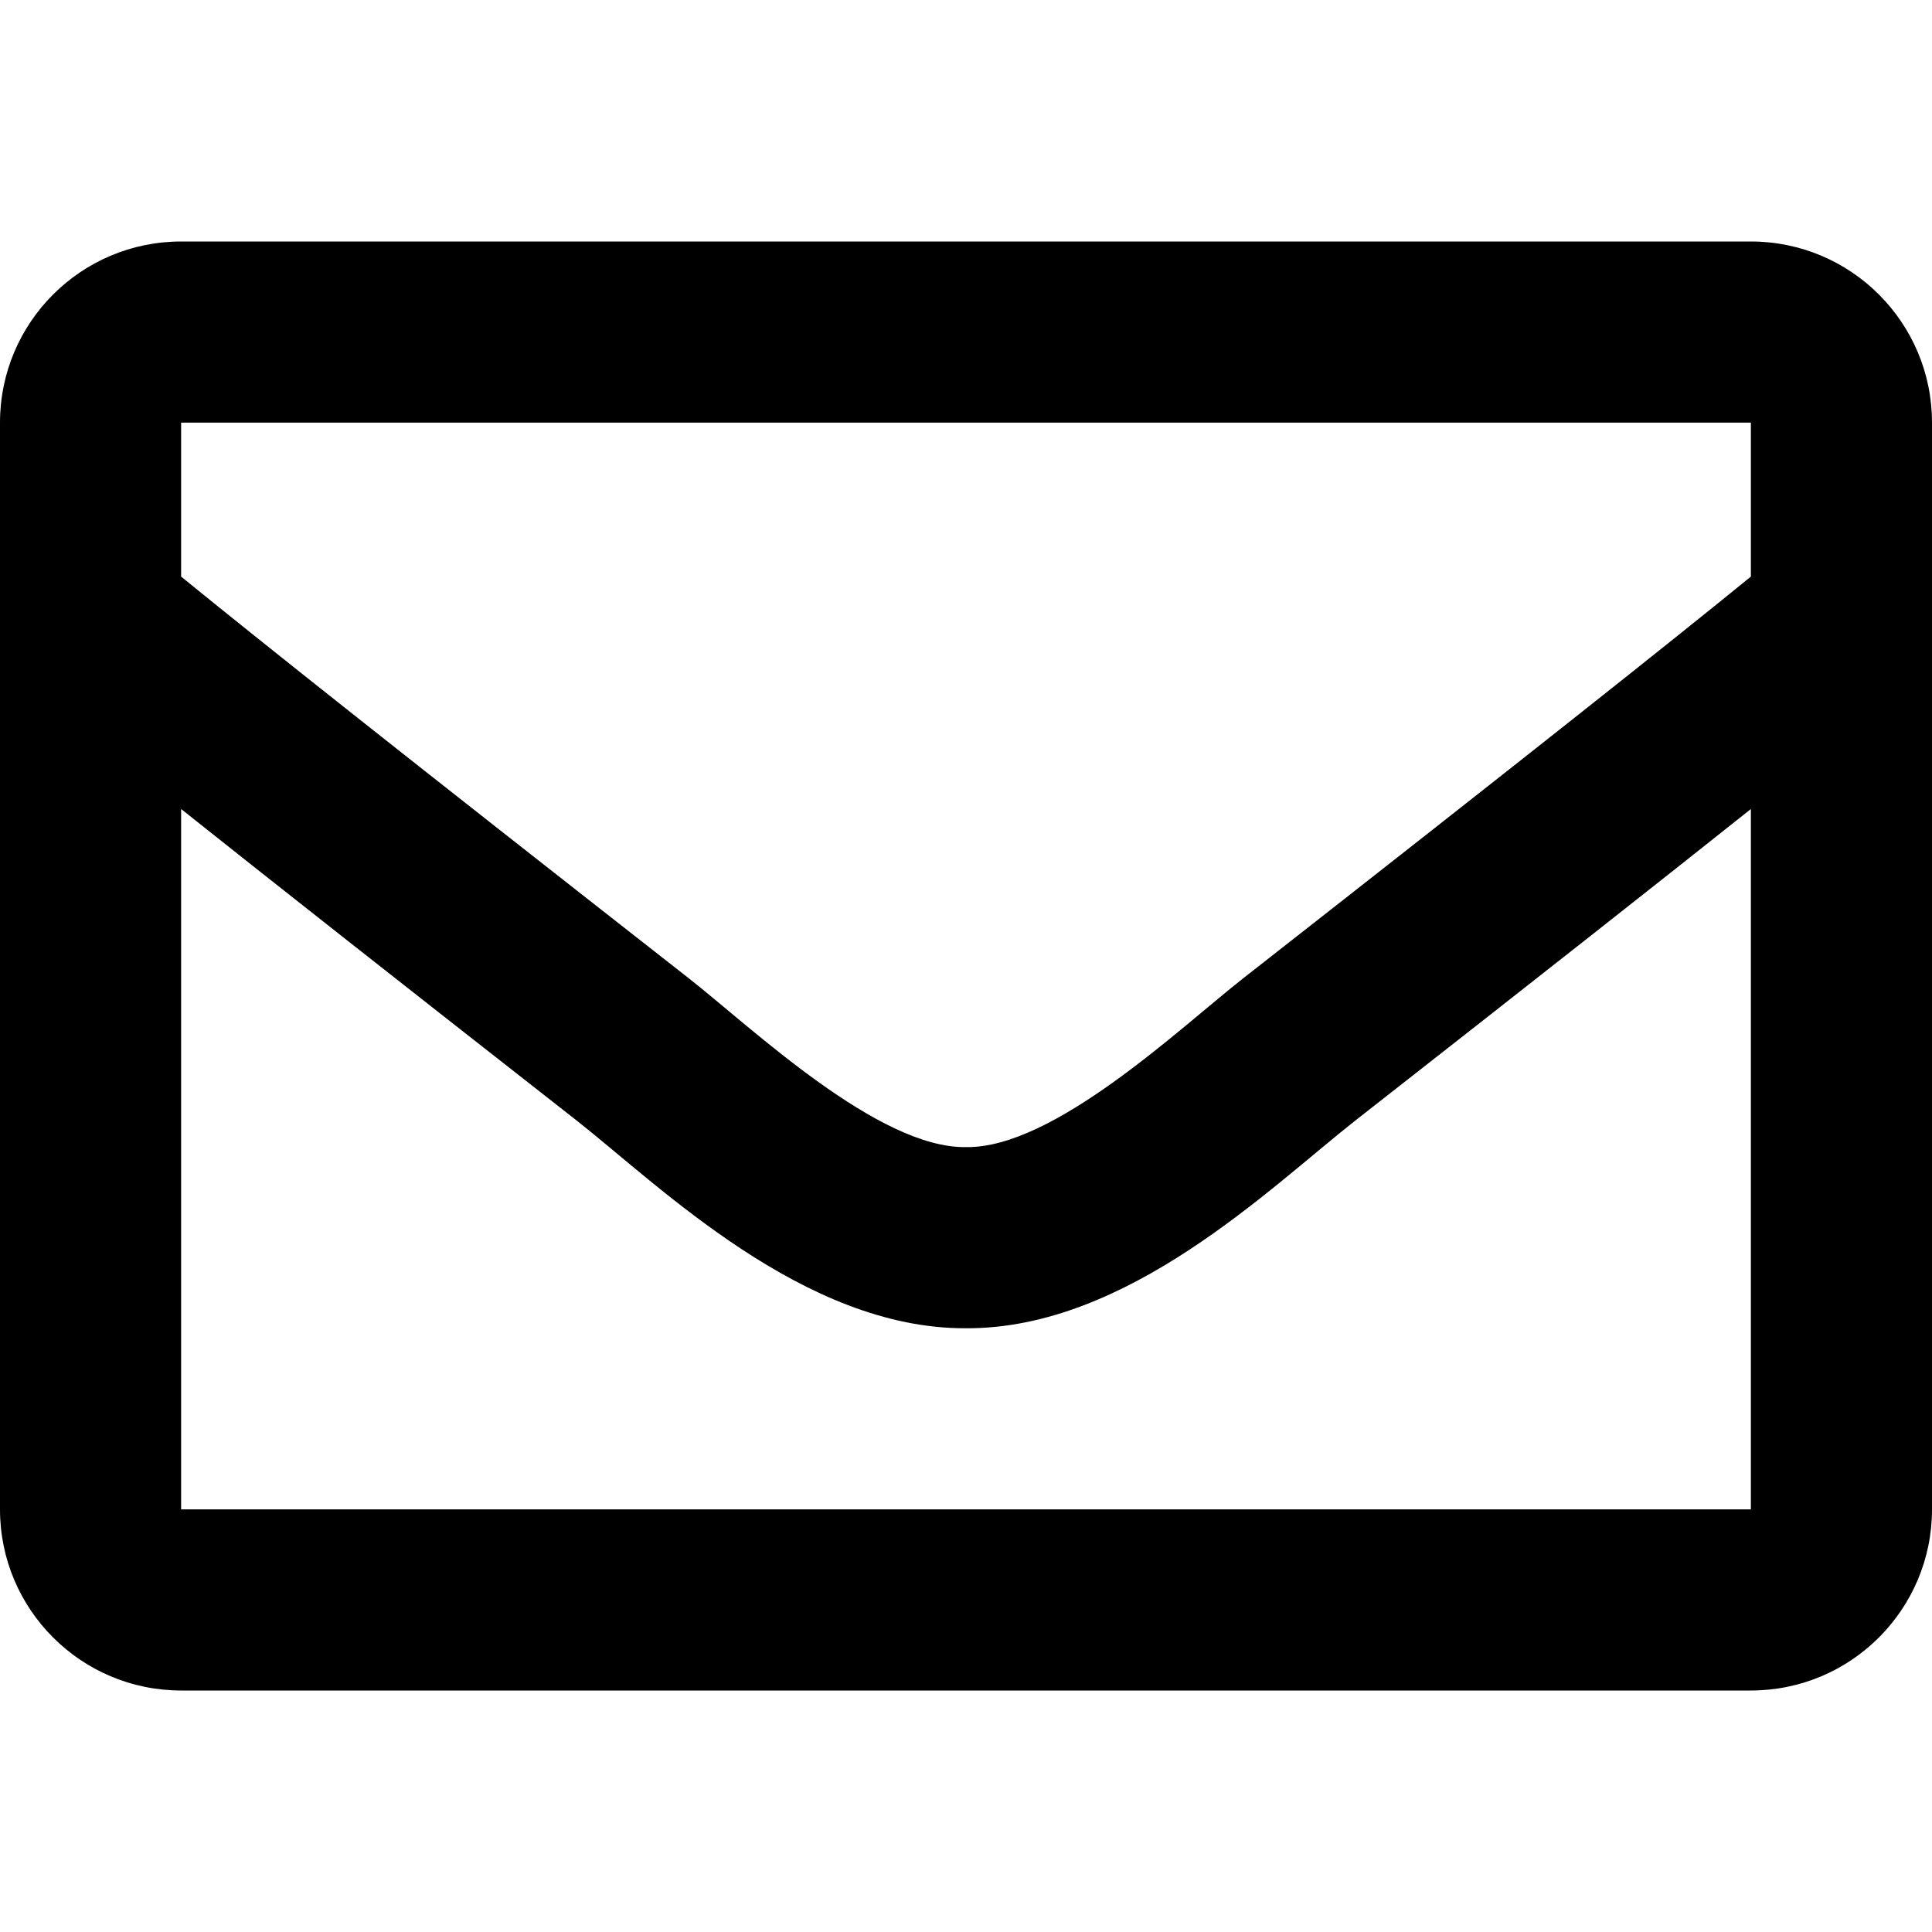
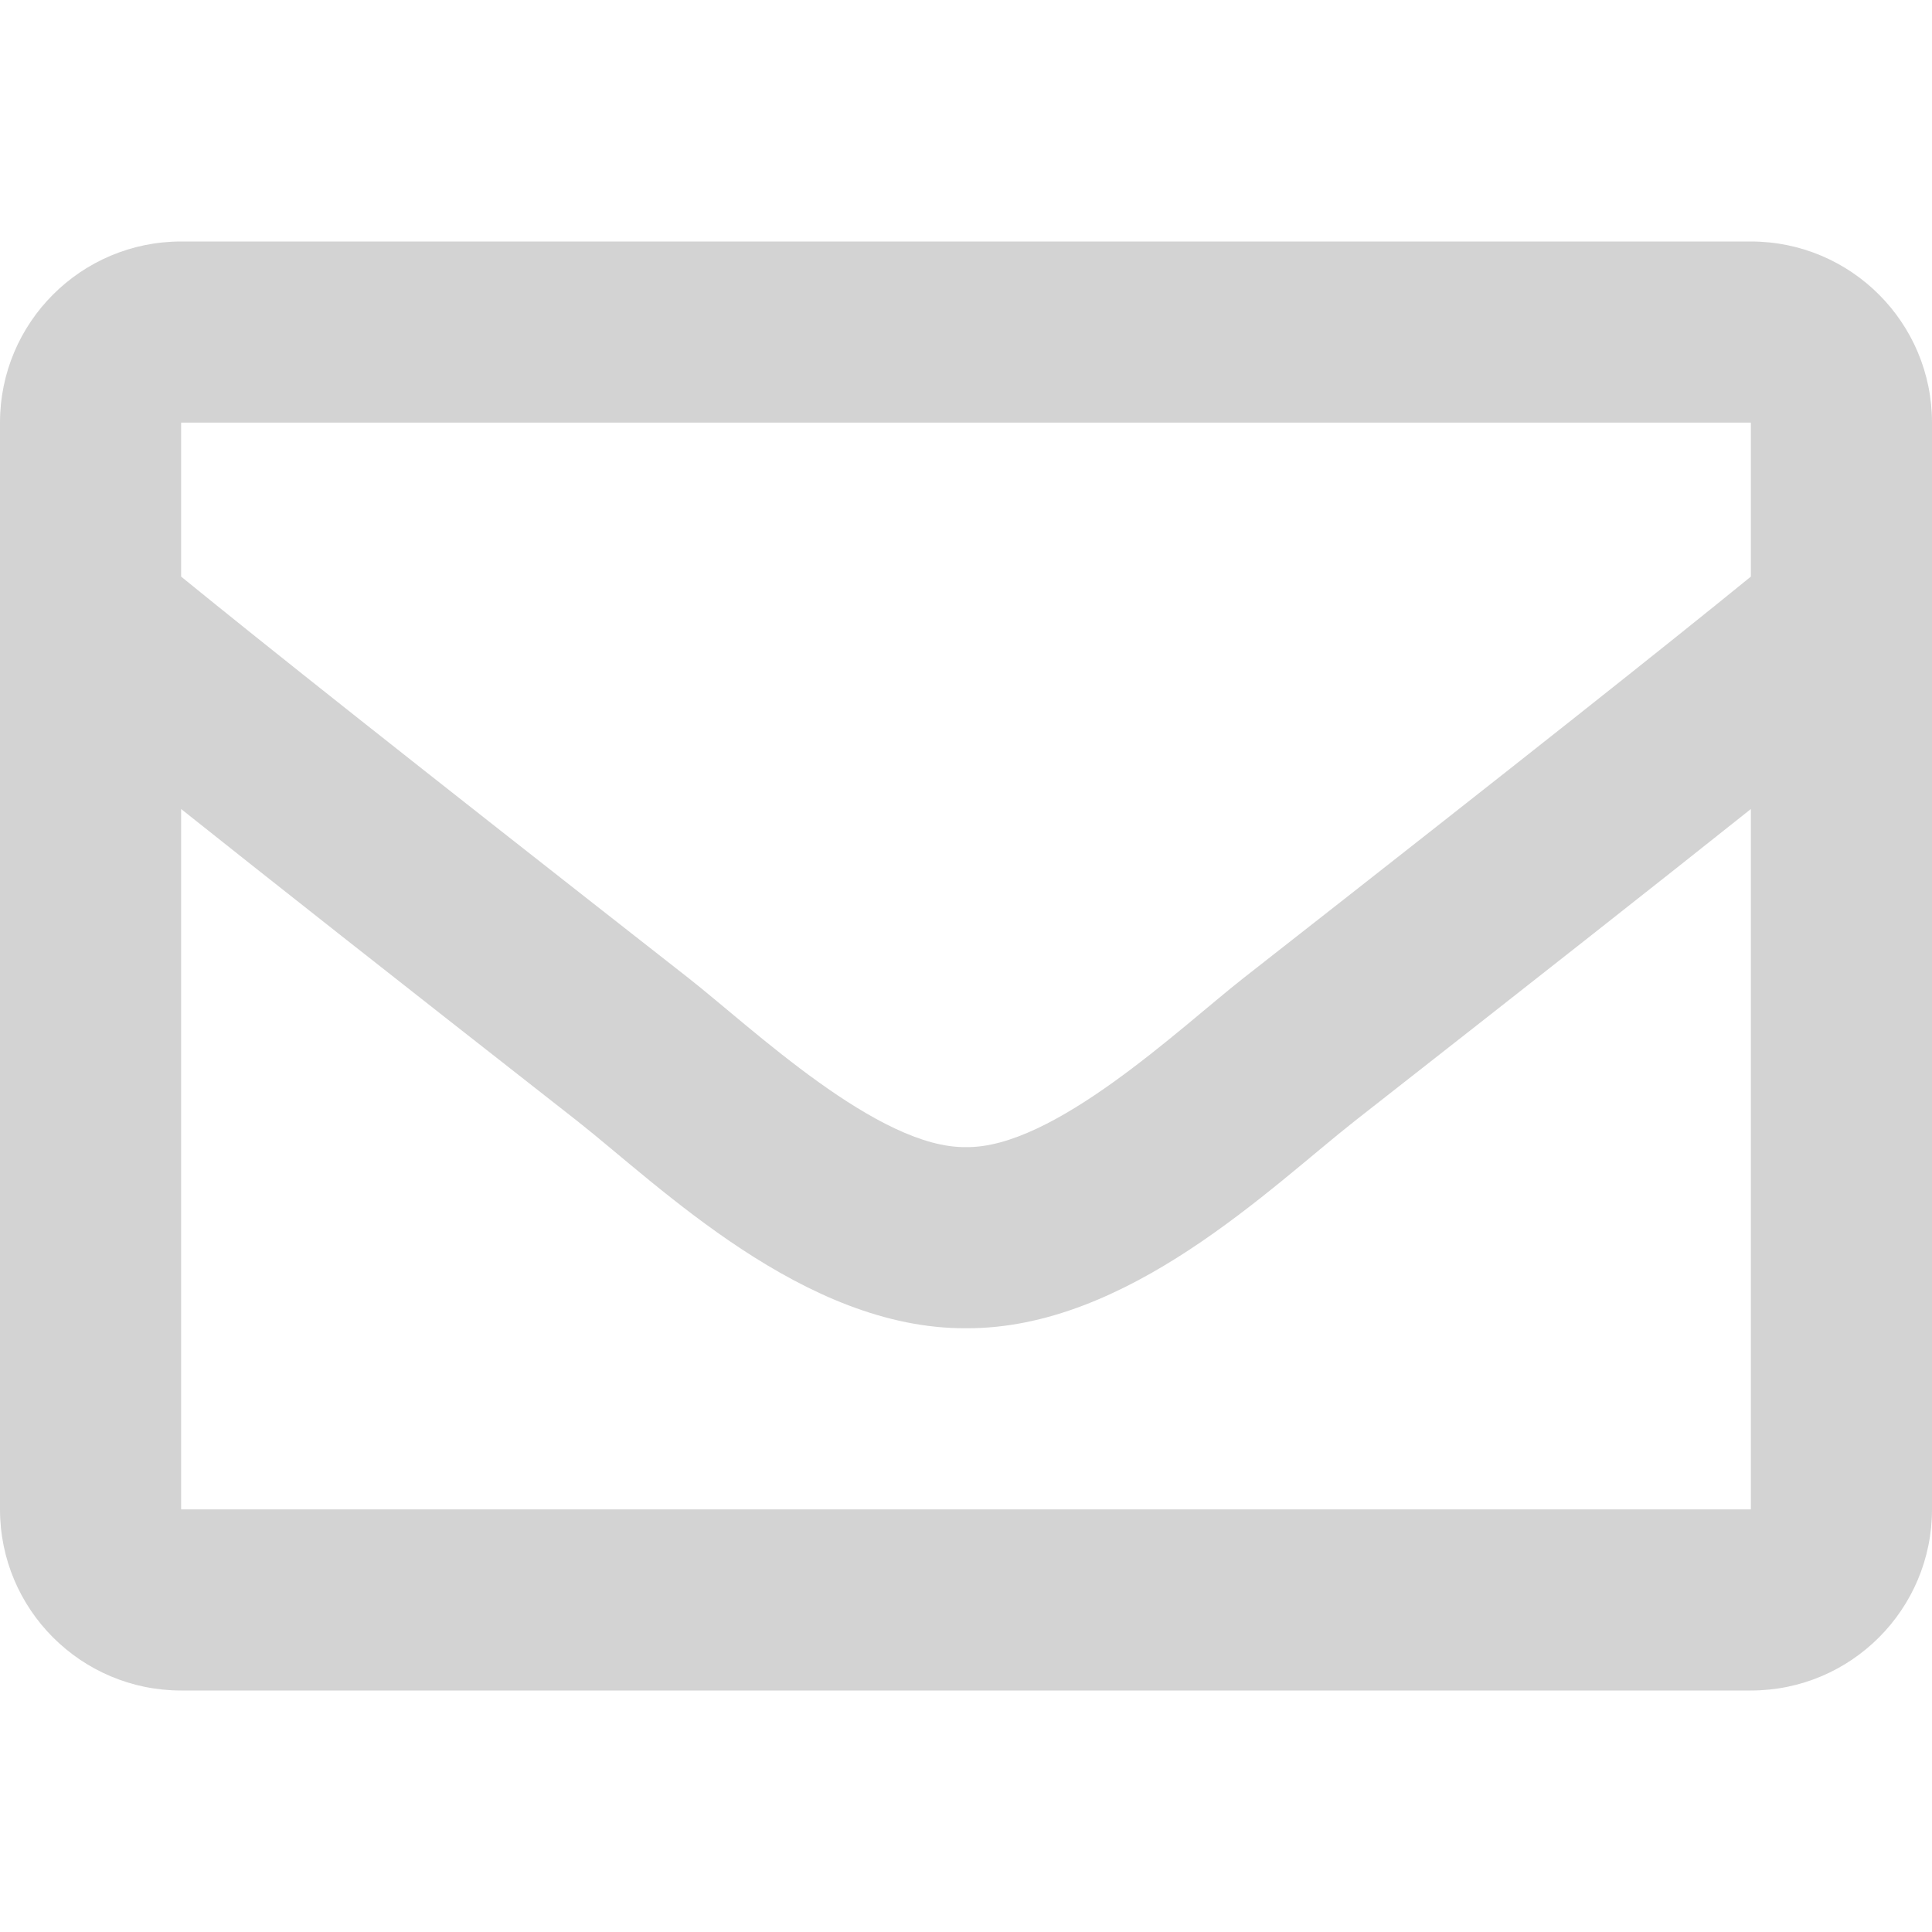
<svg xmlns="http://www.w3.org/2000/svg" aria-hidden="true" focusable="false" data-prefix="far" data-icon="envelope" class="svg-inline--fa fa-envelope fa-w-16" role="img" viewBox="0 0 512 512">
-   <path fill="currentColor" d="M464 64H48C21.49 64 0 85.49 0 112v288c0 26.51 21.49 48 48 48h416c26.51 0 48-21.49 48-48V112c0-26.51-21.49-48-48-48zm0 48v40.805c-22.422 18.259-58.168 46.651-134.587 106.49-16.841 13.247-50.201 45.072-73.413 44.701-23.208.375-56.579-31.459-73.413-44.701C106.18 199.465 70.425 171.067 48 152.805V112h416zM48 400V214.398c22.914 18.251 55.409 43.862 104.938 82.646 21.857 17.205 60.134 55.186 103.062 54.955 42.717.231 80.509-37.199 103.053-54.947 49.528-38.783 82.032-64.401 104.947-82.653V400H48z" />
+   <path fill="lightgray" d="M464 64H48C21.49 64 0 85.49 0 112v288c0 26.51 21.49 48 48 48h416c26.51 0 48-21.49 48-48V112c0-26.51-21.49-48-48-48zm0 48v40.805c-22.422 18.259-58.168 46.651-134.587 106.49-16.841 13.247-50.201 45.072-73.413 44.701-23.208.375-56.579-31.459-73.413-44.701C106.18 199.465 70.425 171.067 48 152.805V112h416zM48 400V214.398c22.914 18.251 55.409 43.862 104.938 82.646 21.857 17.205 60.134 55.186 103.062 54.955 42.717.231 80.509-37.199 103.053-54.947 49.528-38.783 82.032-64.401 104.947-82.653V400H48z" />
</svg>
